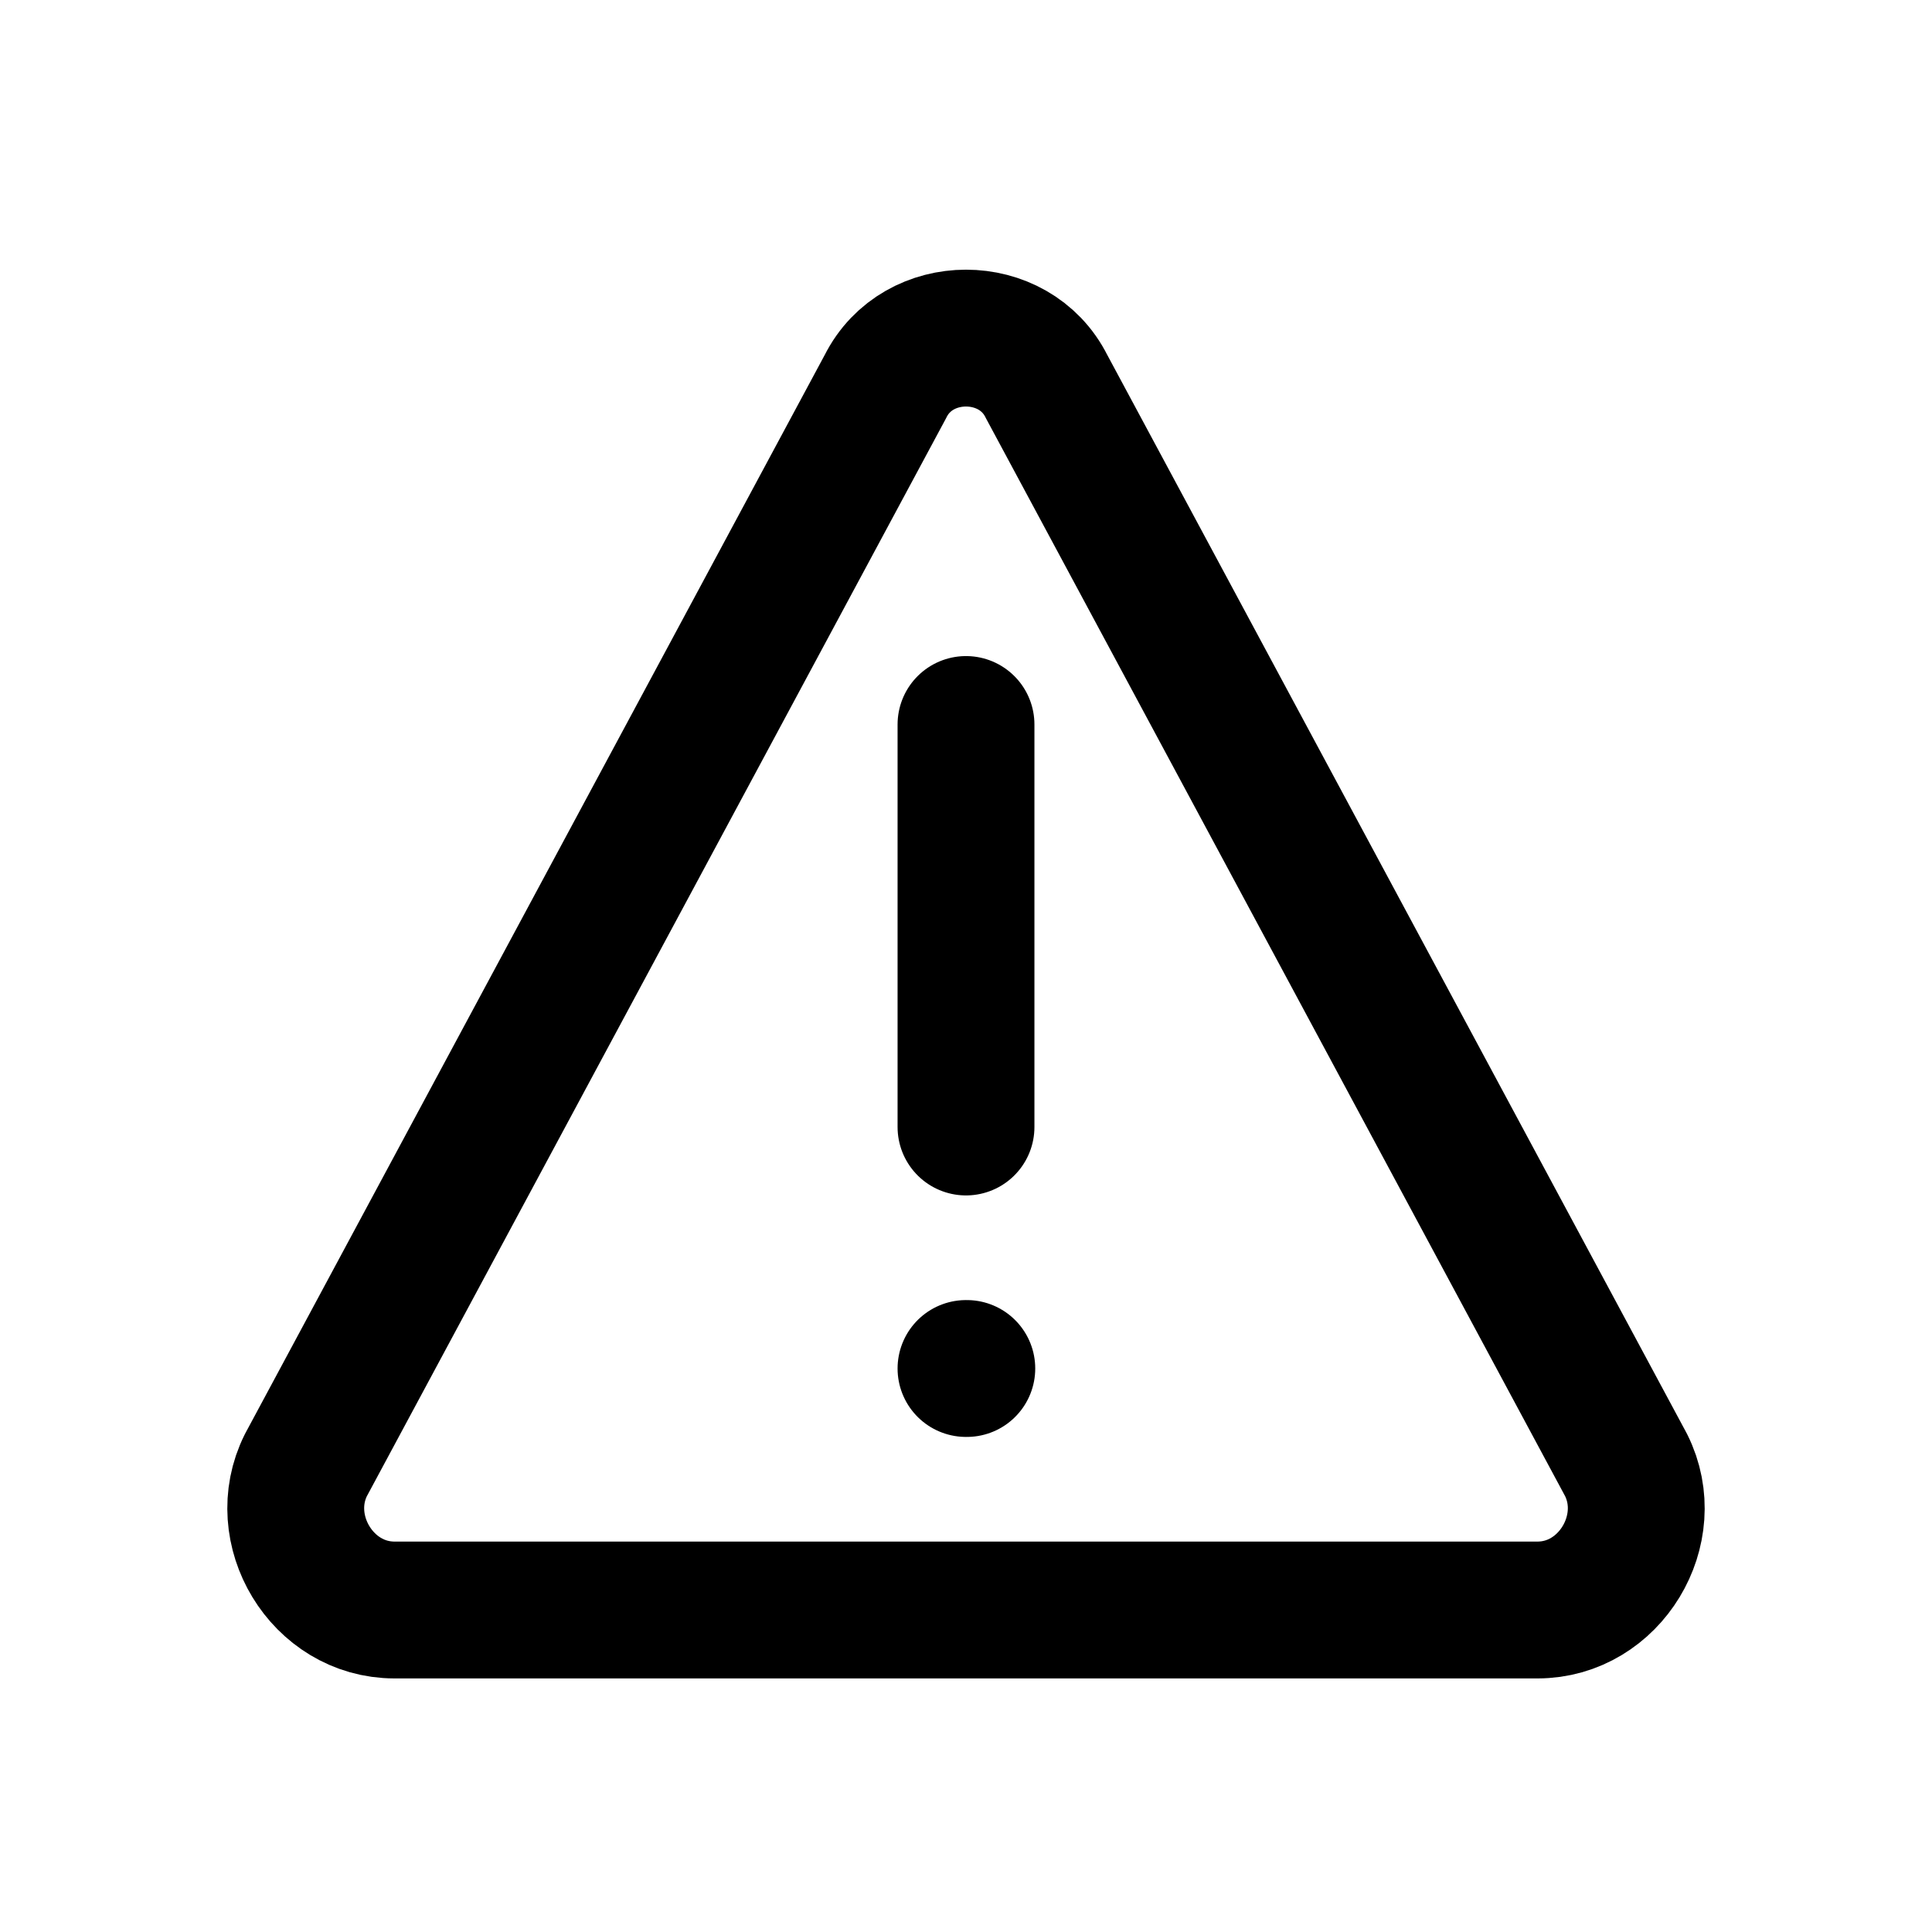
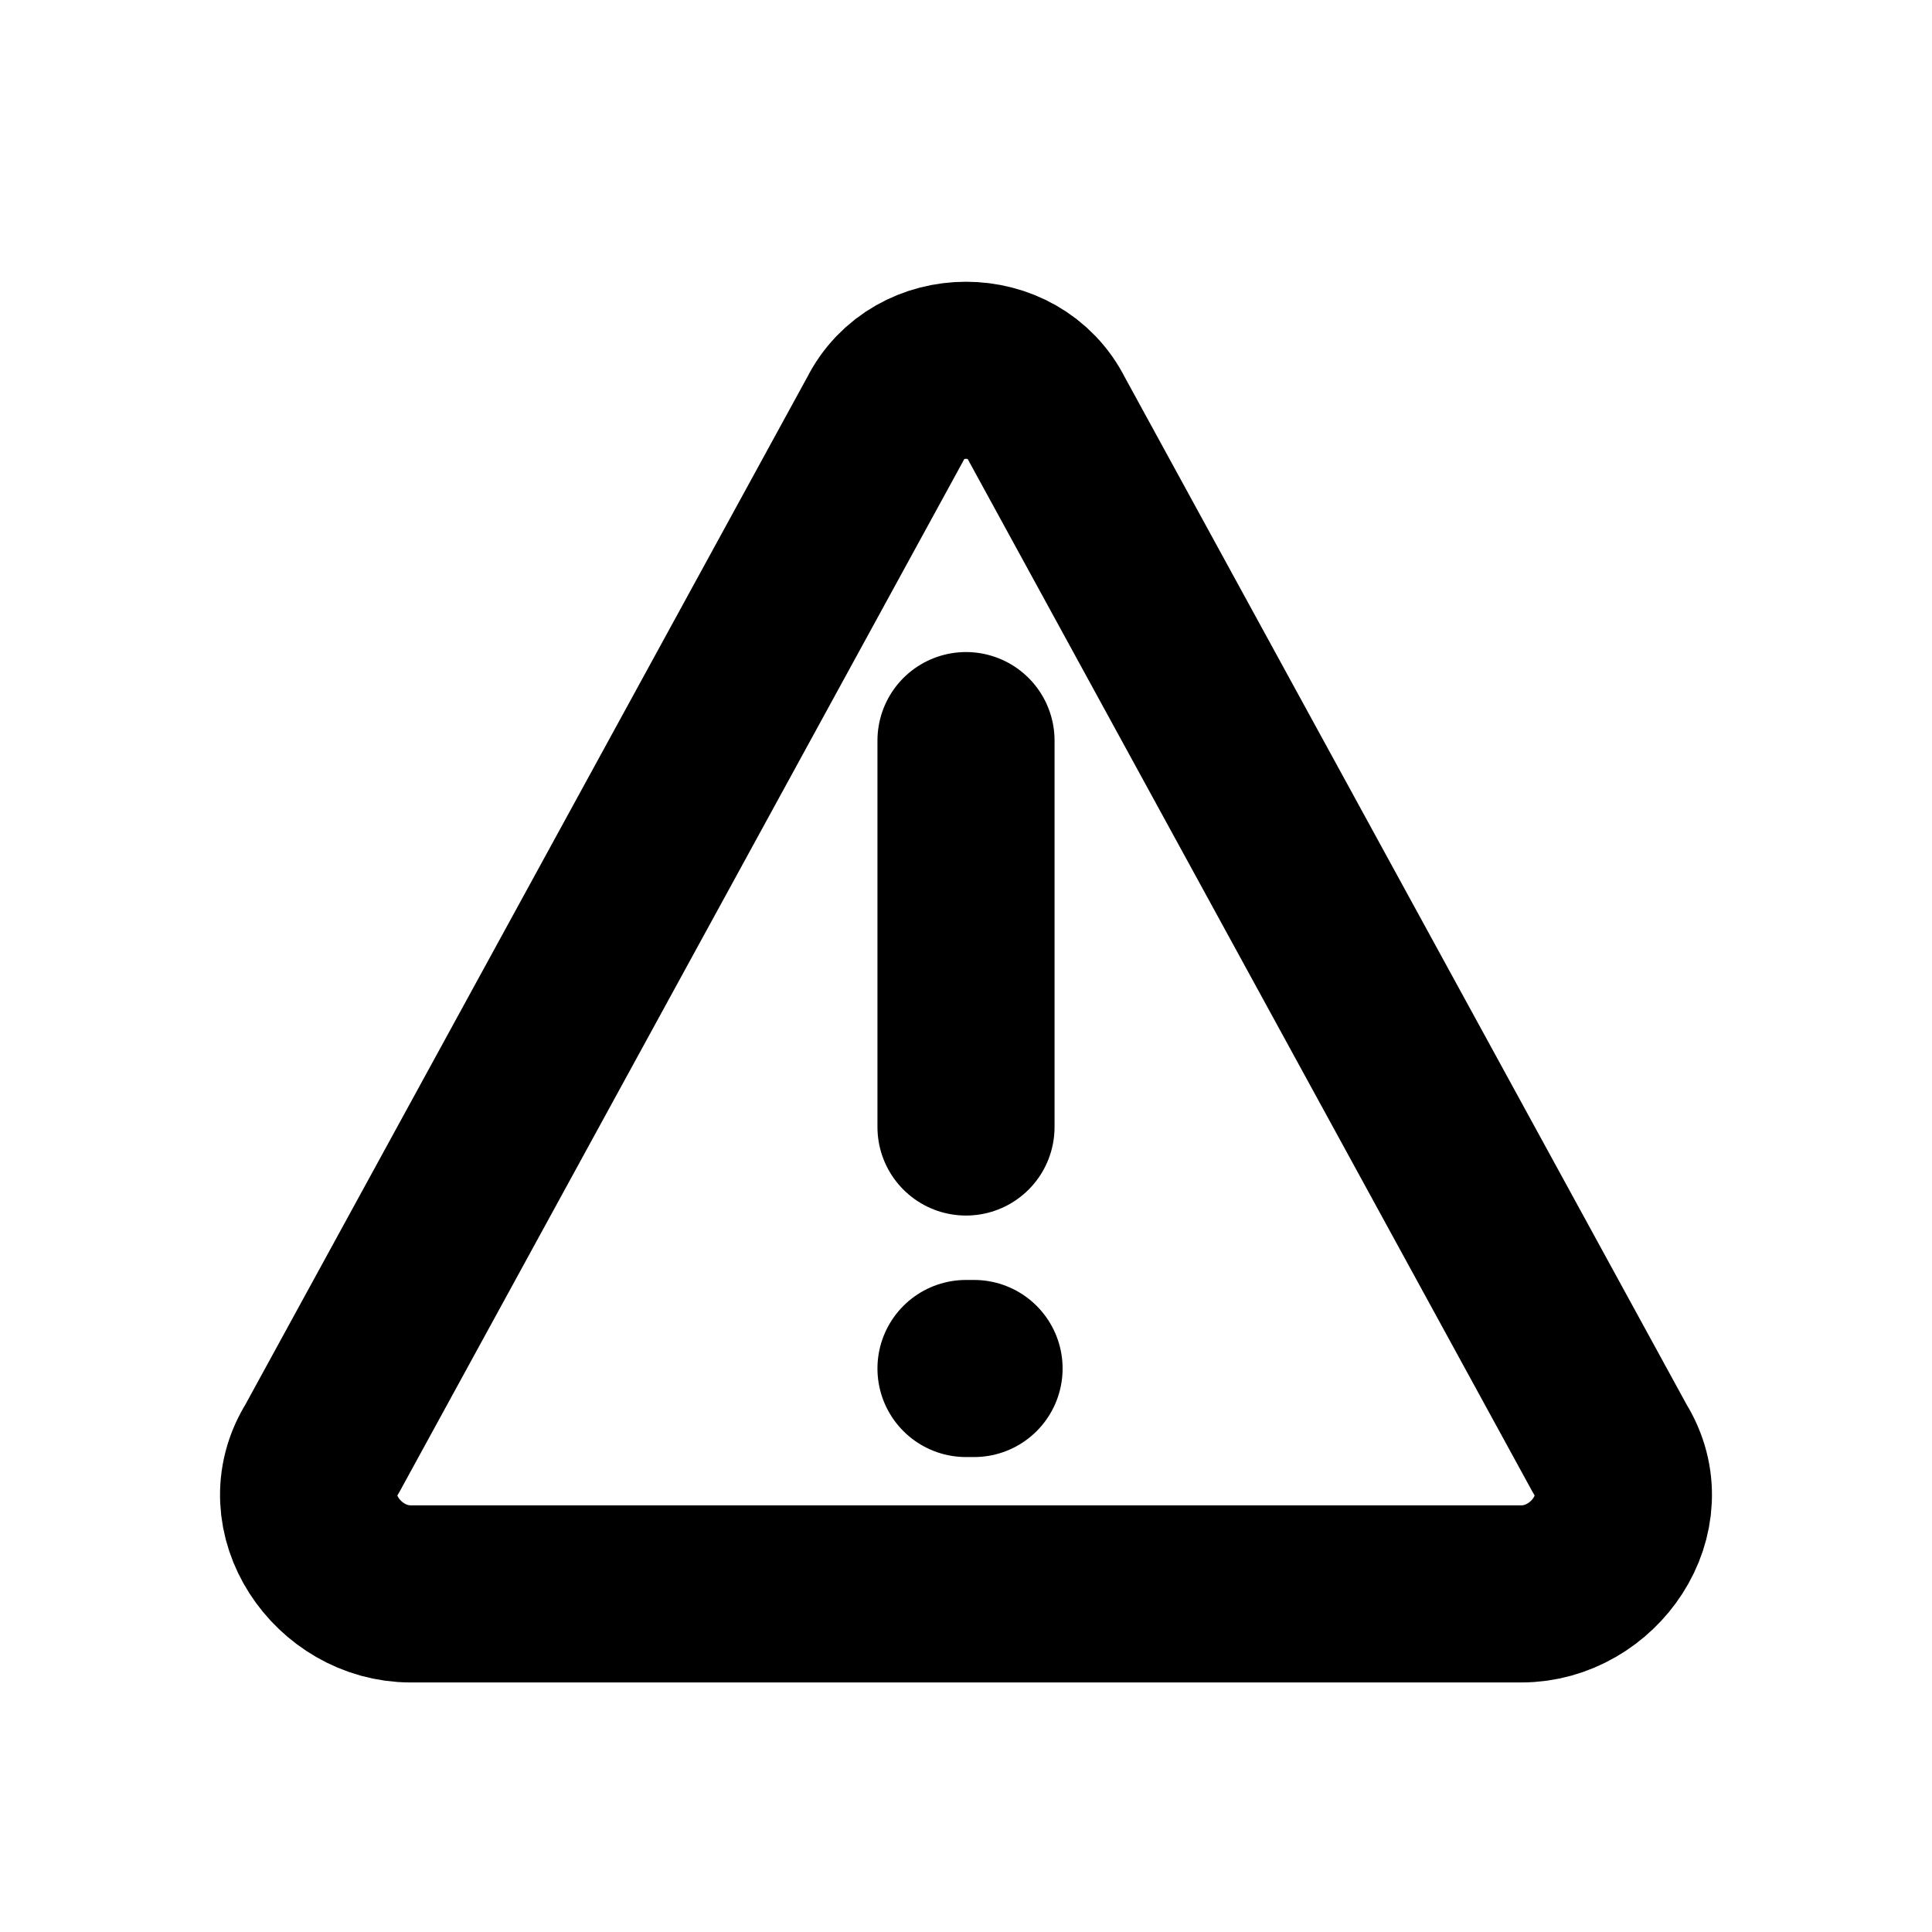
- <svg xmlns="http://www.w3.org/2000/svg" width="24" height="24" viewBox="0 0 24 24" fill="none" stroke="#000000" stroke-width="1.7" stroke-linecap="round" stroke-linejoin="round">
-   <path d="M11 4.8 3.8 18.2c-.4.8.2 1.8 1.1 1.8h14.2c.9 0 1.5-1 1.1-1.8L13 4.8c-.4-.8-1.6-.8-2 0z" />
-   <path d="M12 9v5" />
-   <path d="M12 17h.01" />
+ <svg xmlns="http://www.w3.org/2000/svg" width="24" height="24" viewBox="0 0 24 24" fill="none" stroke="#000000" stroke-width="2.2" stroke-linecap="round" stroke-linejoin="round">
+   <path d="M11 5.2 4 18c-.5.8.2 1.8 1.1 1.8h13.8c.9 0 1.6-1 1.1-1.8L13 5.2c-.4-.8-1.6-.8-2 0Z" />
+   <path d="M12 9.2v4.8" />
+   <path d="M12 17h0.1" />
</svg>
